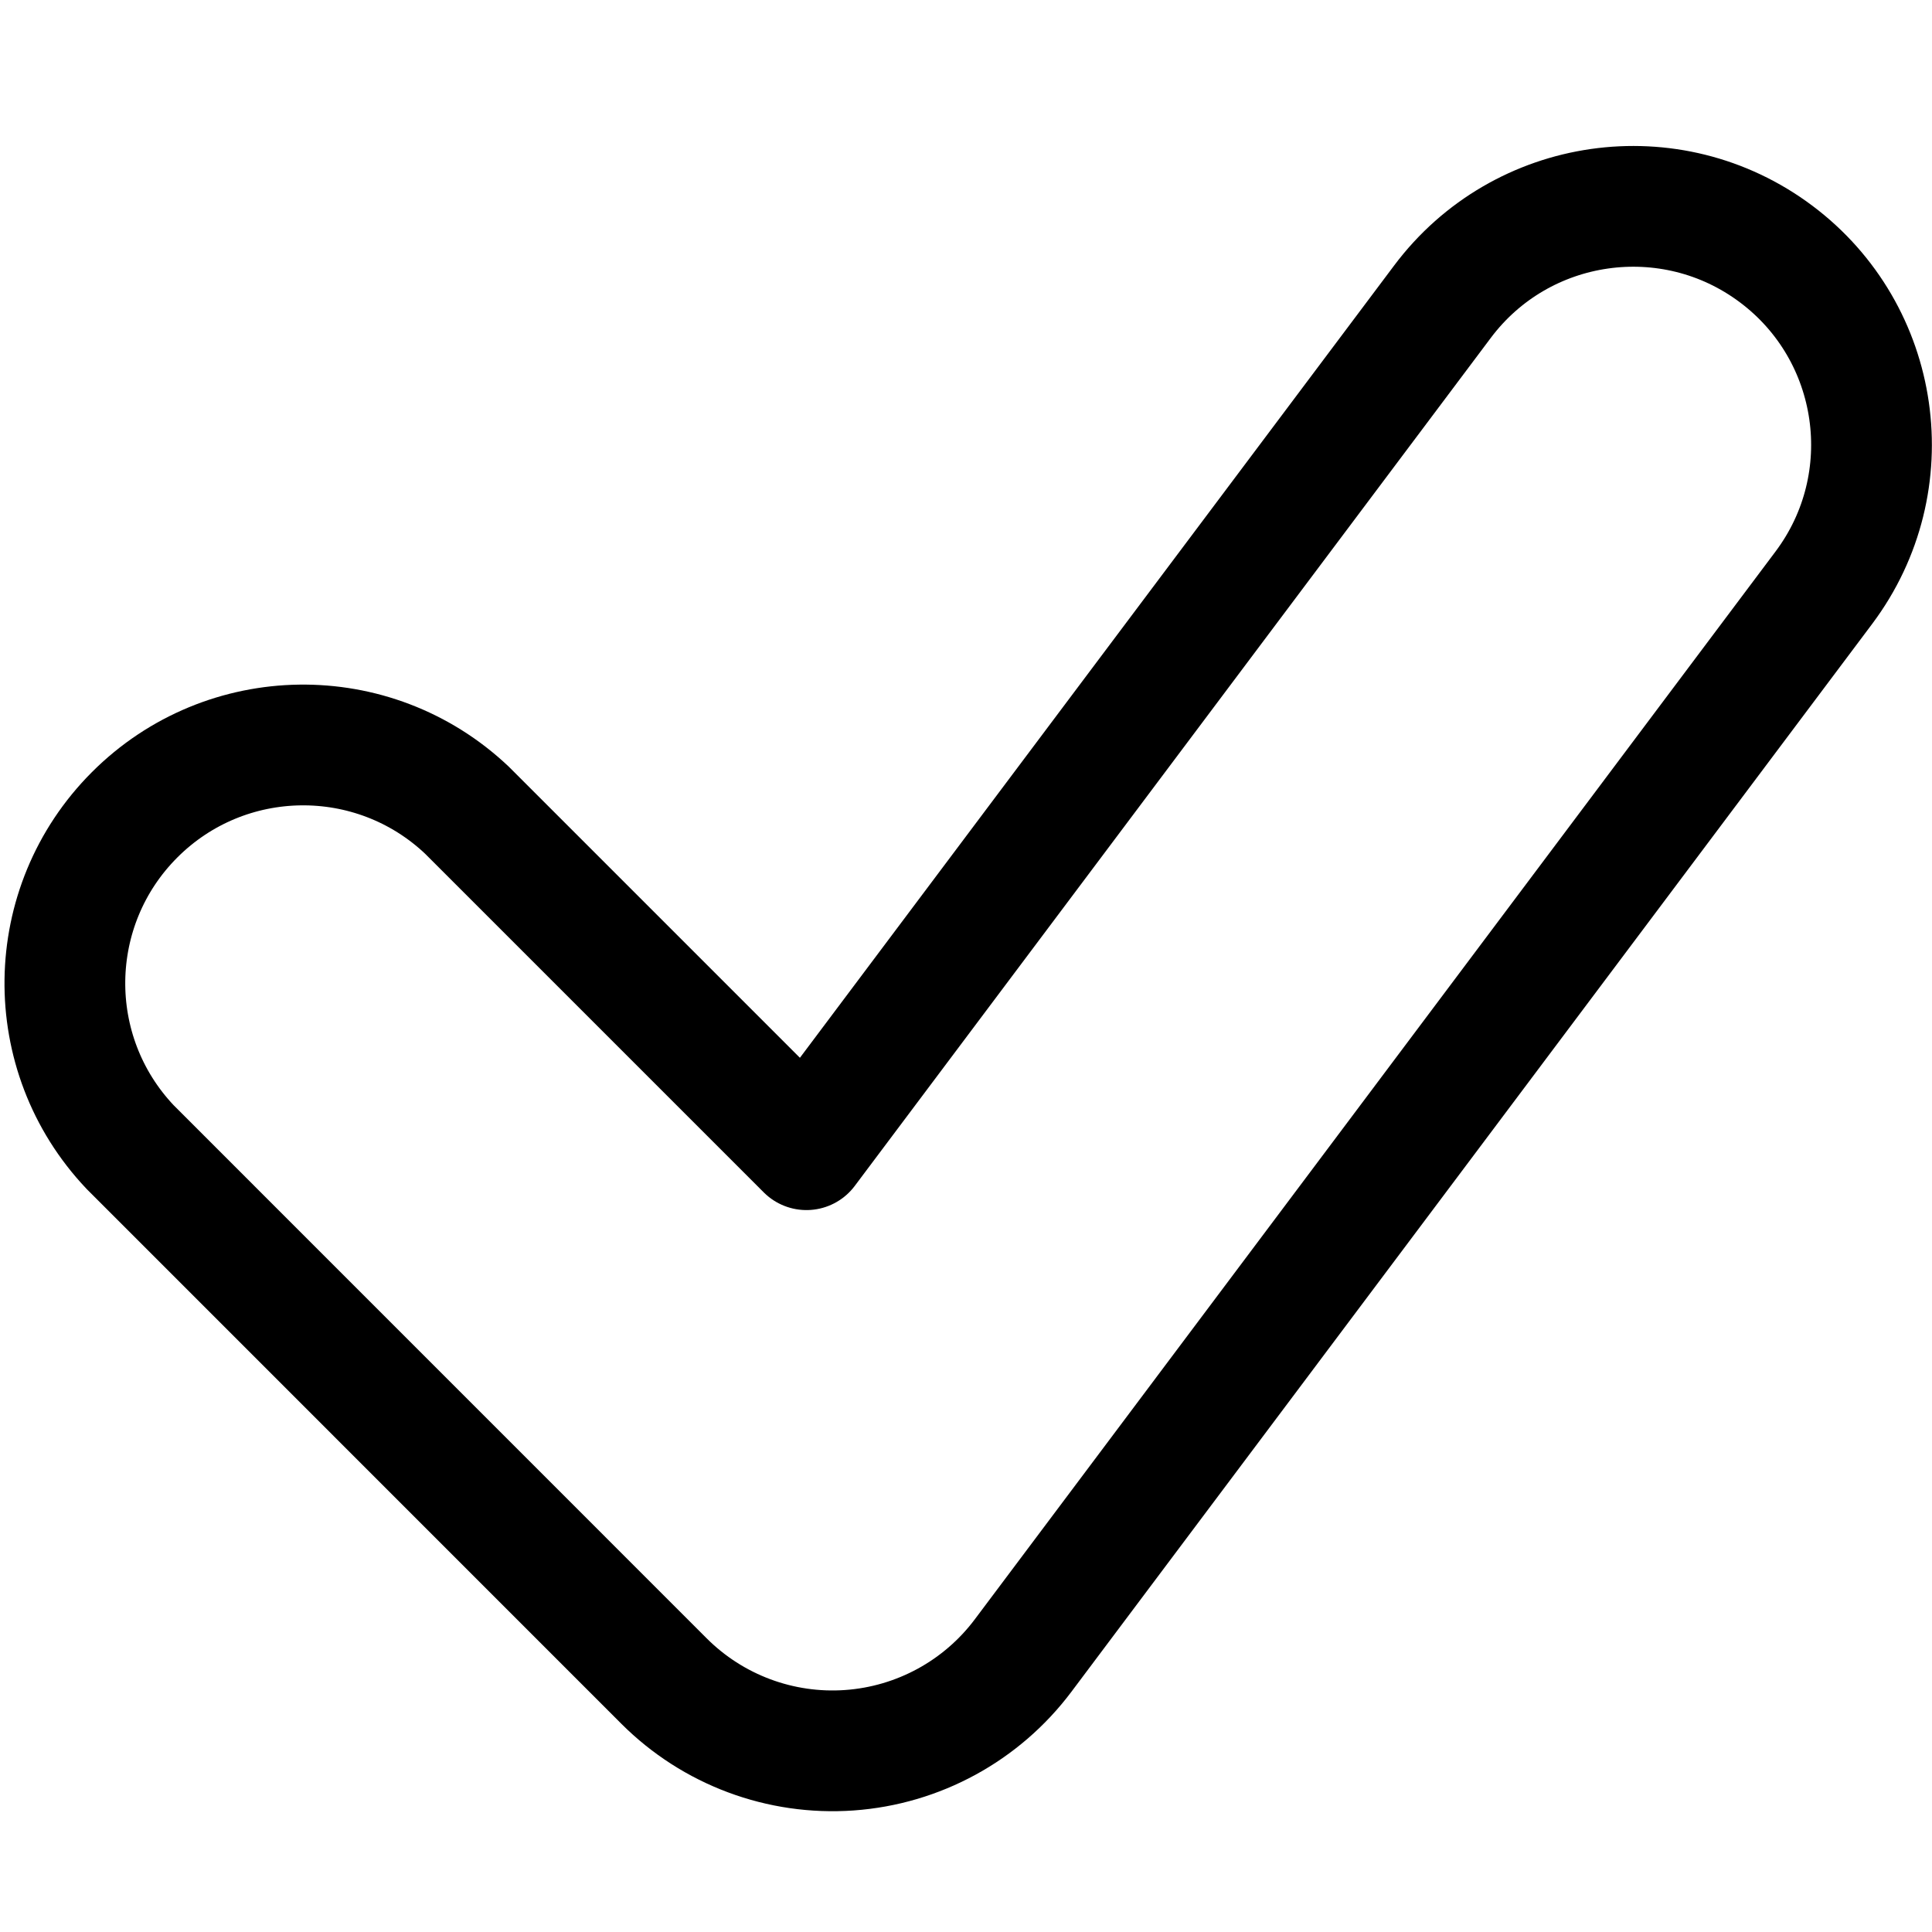
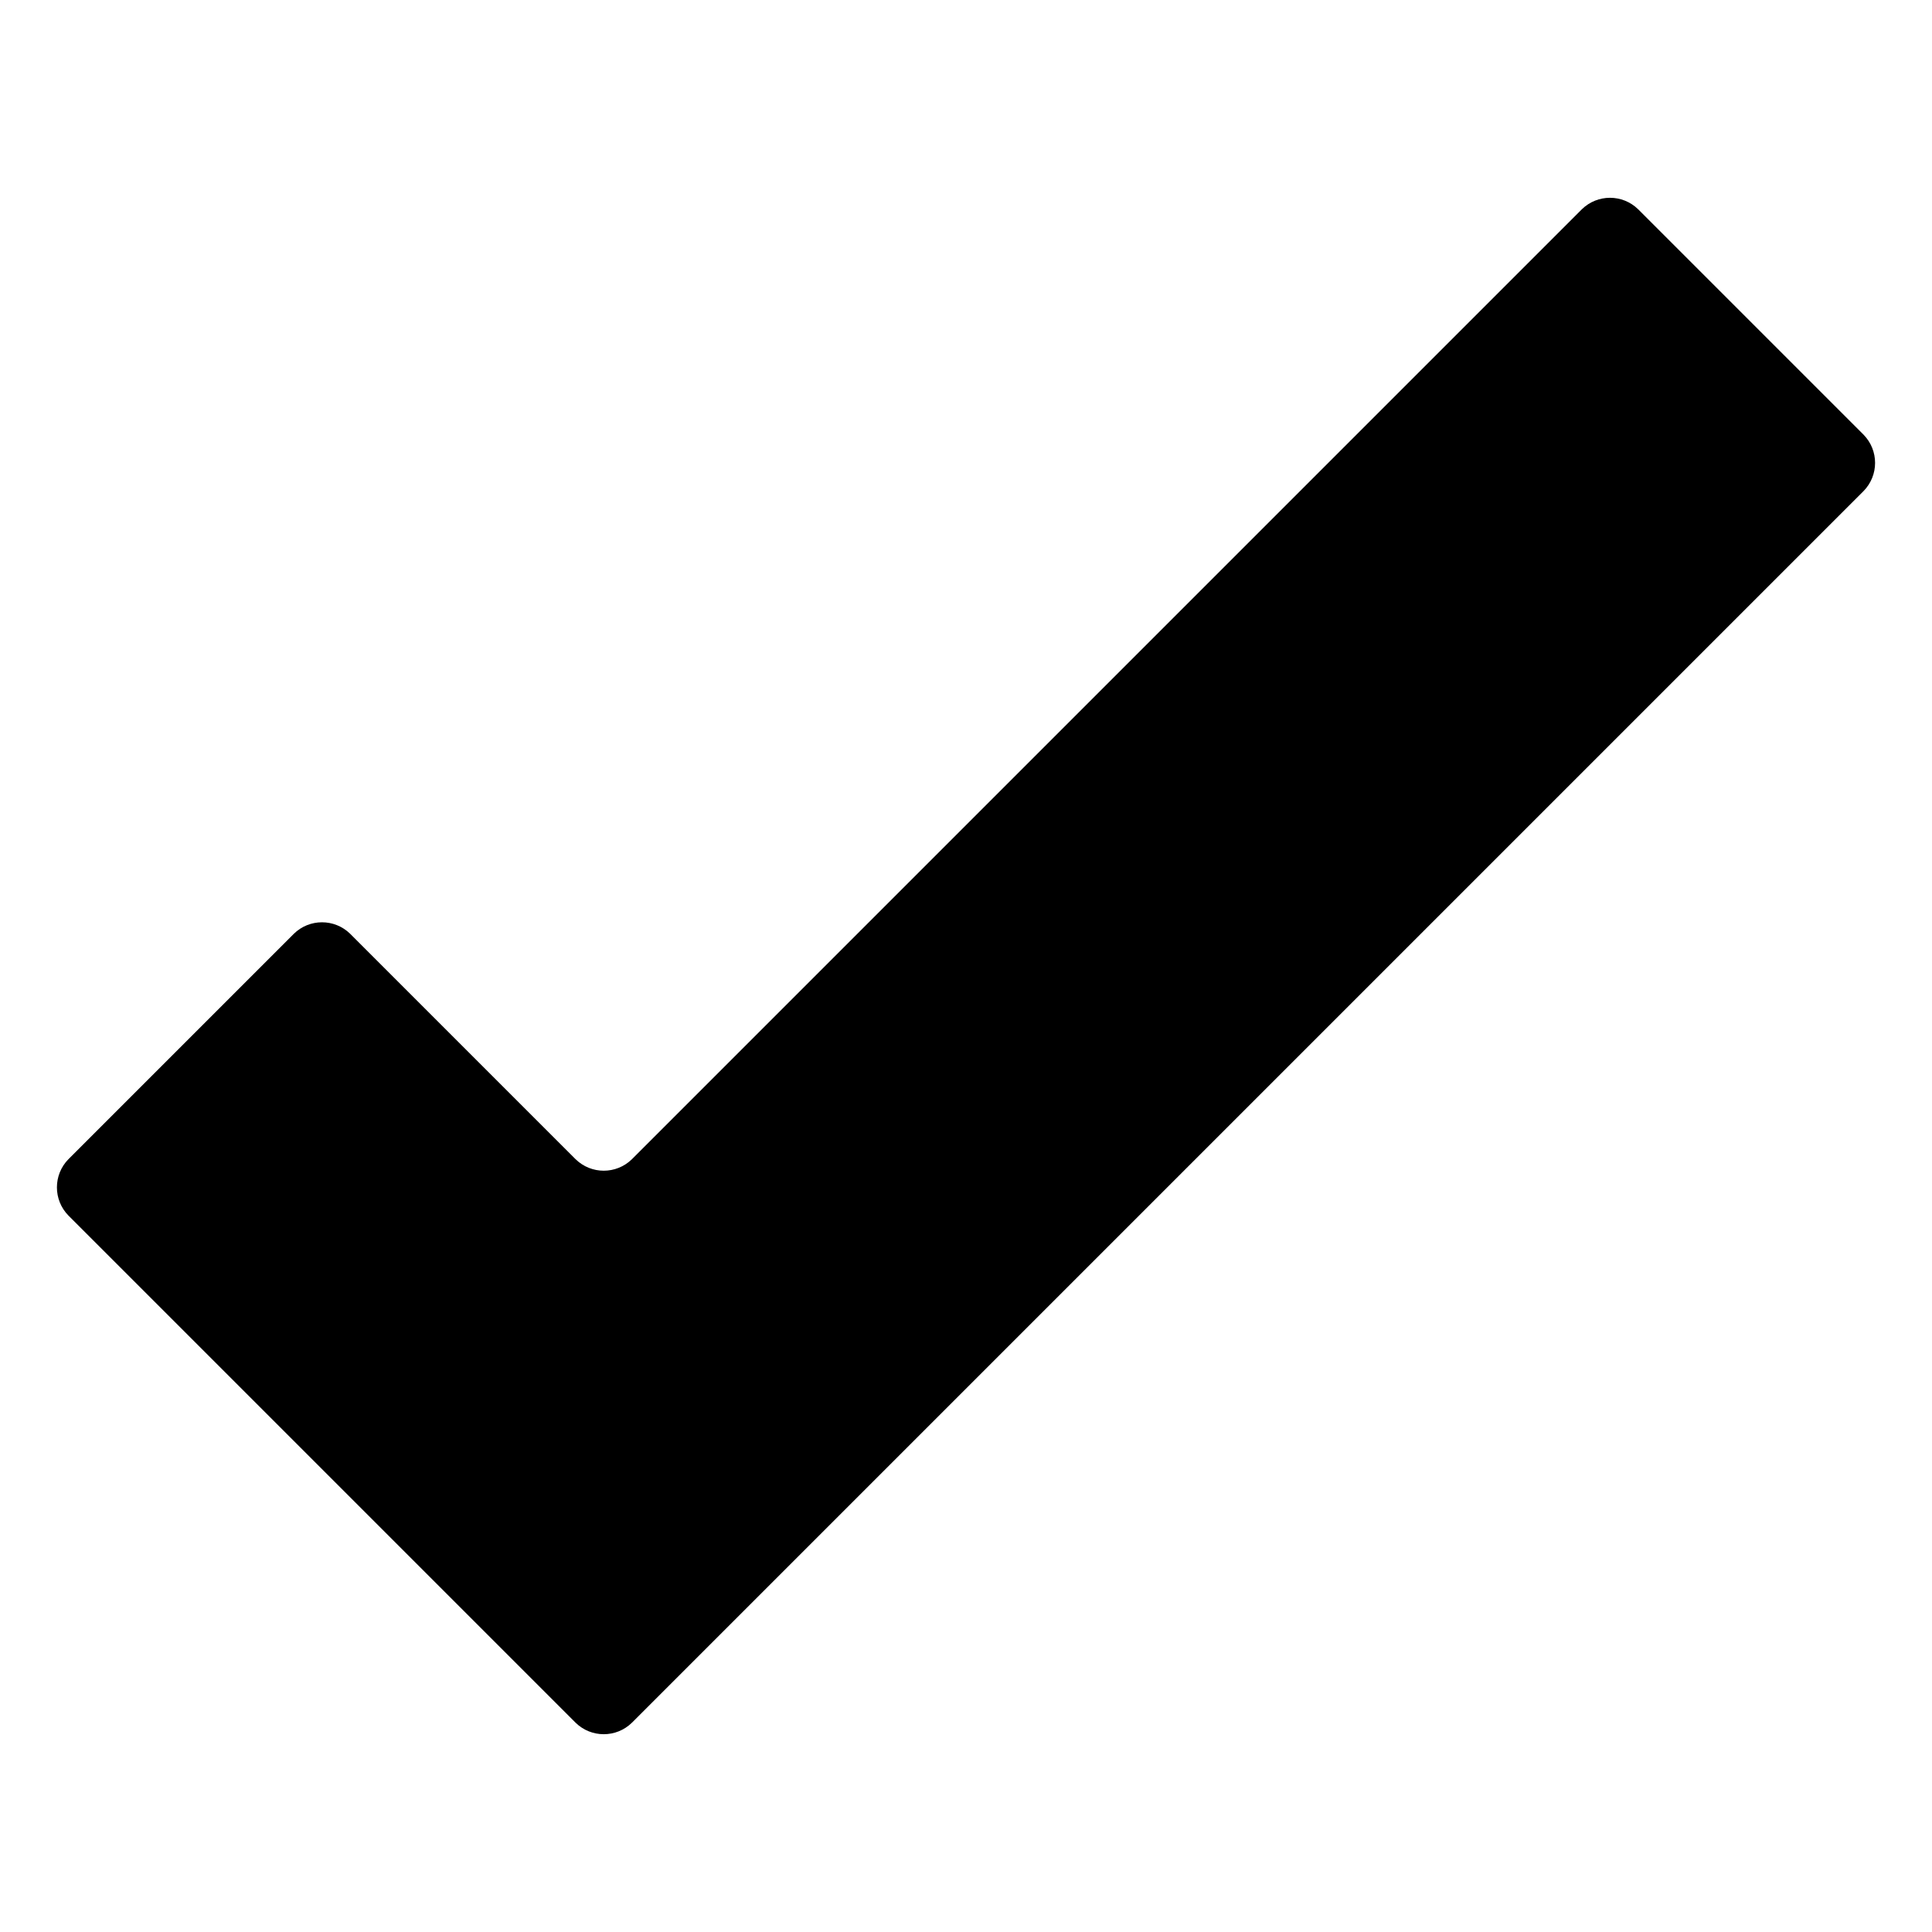
<svg xmlns="http://www.w3.org/2000/svg" width="1em" height="1em" viewBox="0 0 24 24">
  <path d="M0 0h24v24H0z" fill="none" />
-   <path fill="none" stroke="#000" stroke-linejoin="round" stroke-width="1.5" d="M8.248 20.882L1.617 14.25A2.96 2.96 0 0 1 5.8 10.064l4.218 4.218l7.9-10.533A2.96 2.96 0 1 1 22.657 7.3L12.71 20.565a2.96 2.96 0 0 1-4.462.317Z" />
+   <path fill="#000" d="m23.15 5.4l-2.8-2.8a.5.5 0 0 0-.7 0L7.85 14.4a.5.5 0 0 1-.7 0l-2.8-2.8a.5.5 0 0 0-.7 0l-2.8 2.8a.5.5 0 0 0 0 .7l6.3 6.3a.5.5 0 0 0 .7 0l15.3-15.3a.5.5 0 0 0 0-.7" />
</svg>
